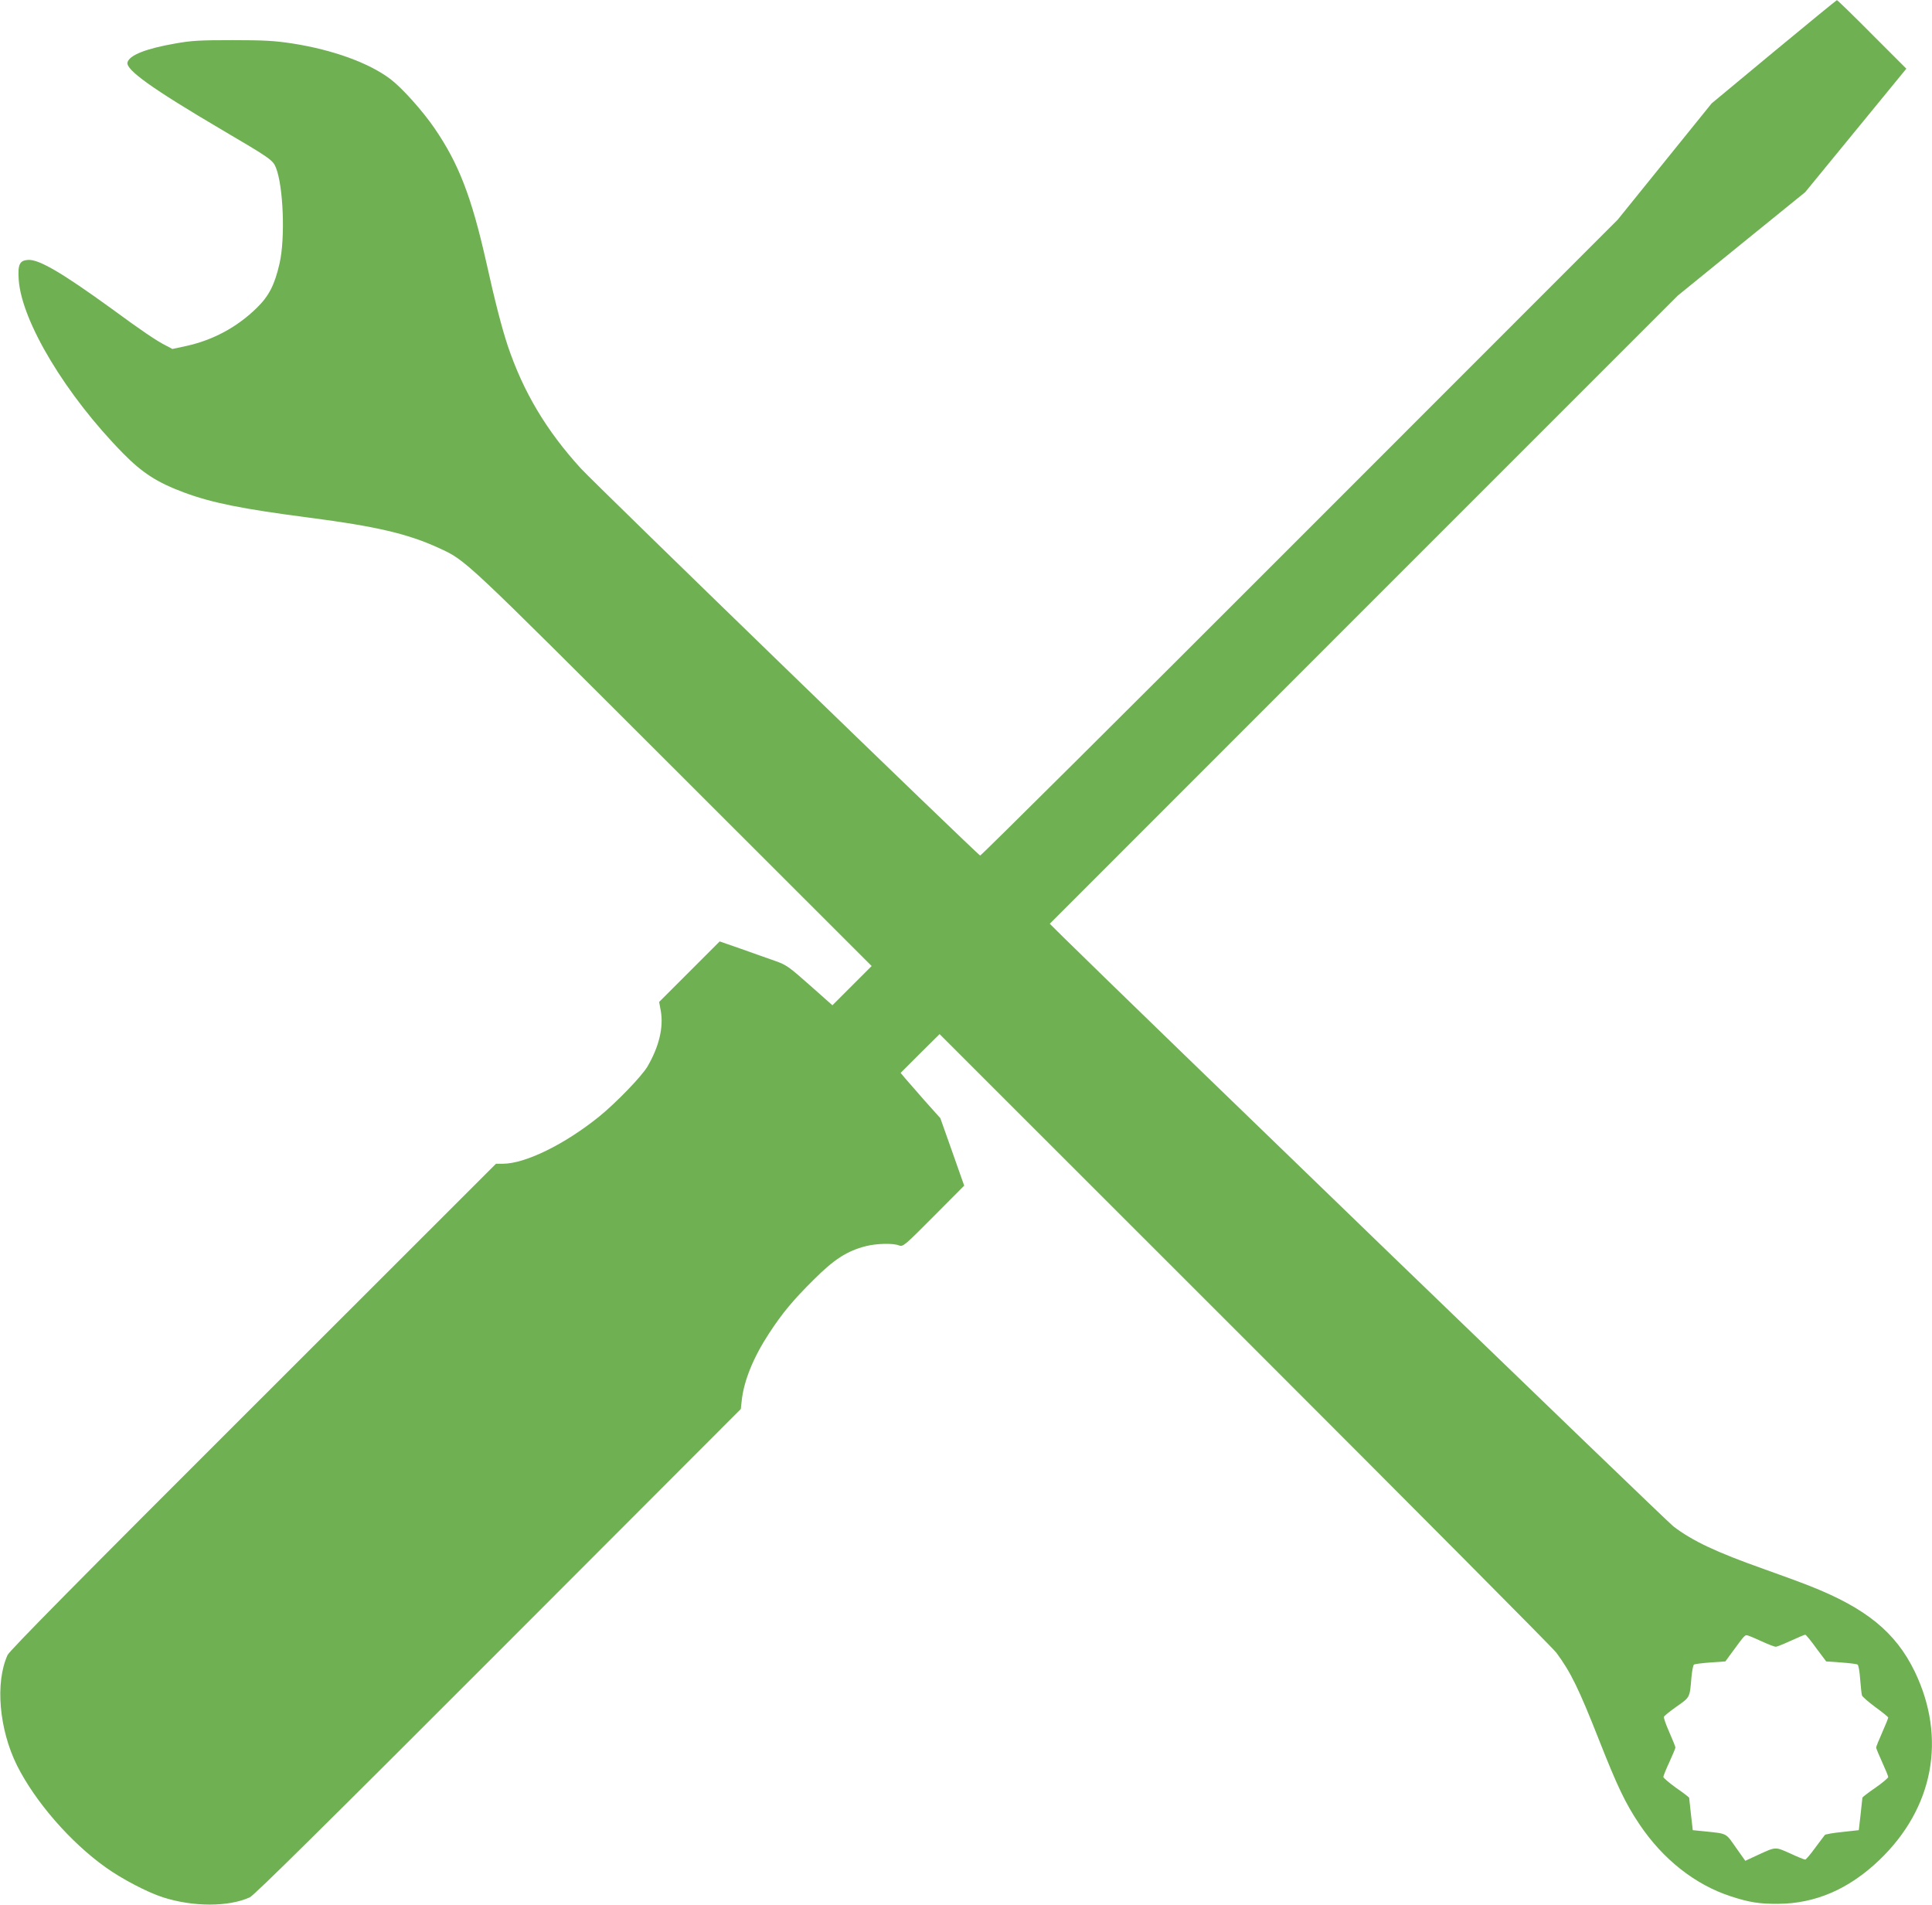
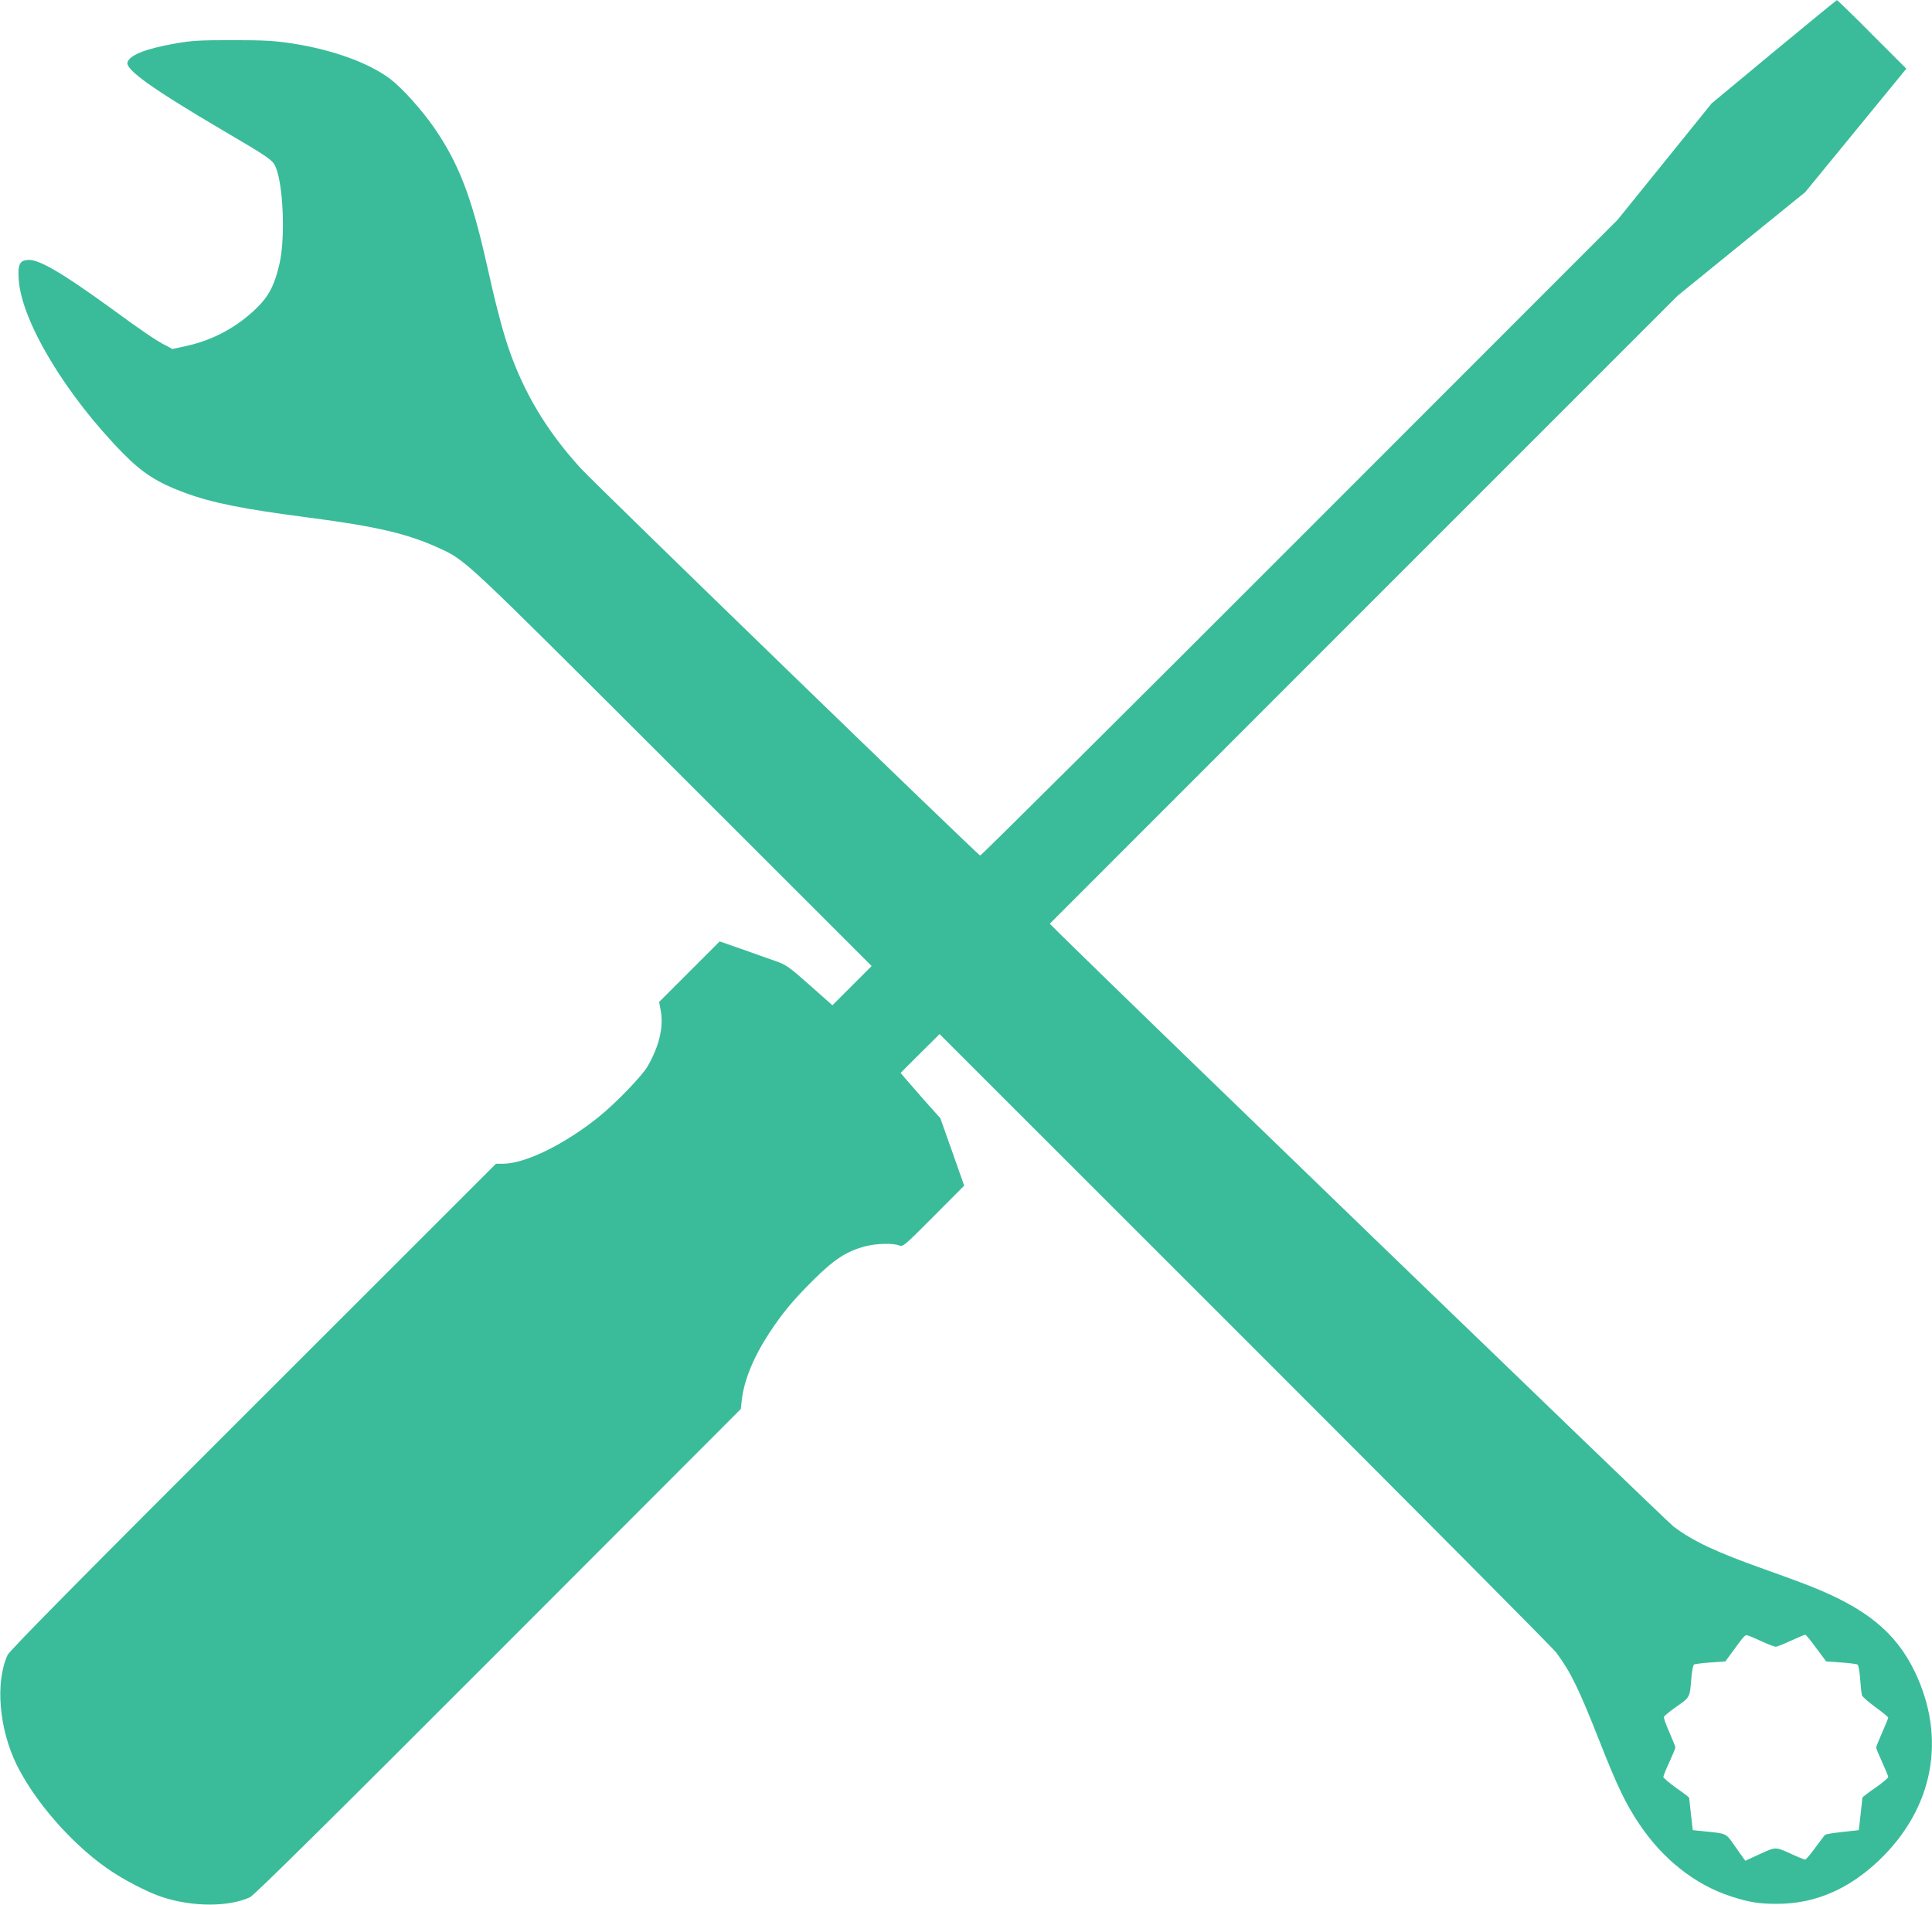
<svg xmlns="http://www.w3.org/2000/svg" version="1.0" width="1280pt" height="1262pt" viewBox="0 0 1280 1262" preserveAspectRatio="xMidYMid meet">
-   <g transform="translate(0,1262) scale(0.1,-0.1)" fill="#6fb052" stroke="none">
+   <g transform="translate(0,1262) scale(0.1,-0.1)" fill="#3abc9a" stroke="none">
    <path d="M11752 12277 l-412 -342 -311 -385 -311 -385 -2107 -2108 c-1158 -1159 -2111 -2106 -2117 -2105 -18 5 -2540 2450 -2647 2566 -227 249 -380 505 -483 811 -39 118 -83 286 -144 561 -97 429 -182 648 -341 880 -80 117 -215 267 -291 325 -142 108 -382 195 -651 237 -118 18 -185 22 -397 22 -221 0 -272 -3 -383 -23 -189 -33 -298 -76 -312 -123 -16 -48 160 -174 625 -448 315 -185 337 -200 357 -248 50 -120 64 -469 25 -638 -32 -140 -70 -215 -150 -293 -130 -128 -290 -214 -467 -253 l-93 -20 -43 23 c-59 29 -161 98 -357 242 -334 242 -486 331 -558 325 -54 -4 -67 -31 -60 -131 19 -277 313 -766 693 -1152 126 -128 225 -192 403 -258 183 -68 379 -108 832 -167 440 -57 652 -107 854 -200 183 -84 152 -56 1554 -1456 l1315 -1314 -130 -130 -130 -130 -150 133 c-140 124 -156 135 -230 161 -44 15 -144 51 -223 79 l-144 50 -200 -200 -201 -201 11 -60 c19 -110 -12 -237 -89 -369 -39 -65 -207 -239 -319 -330 -229 -185 -491 -313 -639 -313 l-45 0 -1609 -1608 c-1152 -1150 -1614 -1618 -1627 -1647 -83 -183 -56 -491 62 -730 120 -240 354 -510 589 -677 104 -75 278 -166 379 -198 200 -64 434 -64 575 0 29 13 501 480 1646 1626 l1607 1609 6 55 c14 132 77 287 181 446 87 133 157 218 294 354 137 137 222 192 347 224 71 18 180 21 220 5 27 -10 34 -4 230 193 l202 203 -79 224 -79 223 -103 115 c-56 64 -115 131 -131 150 l-29 35 129 129 129 128 2023 -2022 c1112 -1112 2041 -2046 2063 -2076 96 -130 148 -236 286 -586 118 -299 172 -413 264 -550 156 -233 370 -402 608 -479 120 -39 188 -50 311 -49 246 1 469 97 670 289 361 345 448 810 235 1251 -126 259 -322 419 -695 566 -63 25 -200 75 -304 112 -316 112 -473 186 -600 283 -47 36 -3620 3487 -4036 3898 l-95 94 2080 2081 2080 2080 422 343 423 343 335 409 335 409 -227 227 c-125 126 -230 228 -233 227 -3 0 -191 -154 -418 -342z m-76 -10533 c41 -19 81 -34 89 -34 7 0 52 18 100 40 48 22 91 40 95 40 5 0 38 -40 73 -89 l66 -88 98 -7 c55 -4 104 -10 110 -14 6 -4 14 -47 17 -97 4 -49 9 -97 12 -107 3 -9 43 -44 89 -78 47 -34 85 -65 85 -69 0 -5 -18 -49 -40 -99 -22 -49 -40 -94 -40 -100 0 -5 18 -49 40 -97 22 -48 40 -92 40 -98 -1 -7 -39 -39 -85 -71 -47 -32 -85 -62 -86 -65 0 -3 -6 -53 -12 -111 l-12 -105 -109 -12 c-60 -6 -112 -15 -116 -20 -4 -4 -32 -43 -64 -85 -31 -43 -61 -78 -66 -78 -6 0 -51 18 -100 41 -101 45 -93 45 -215 -11 l-82 -38 -63 89 c-69 98 -53 90 -215 107 l-70 7 -12 105 c-6 58 -12 107 -12 110 -1 3 -39 33 -86 65 -46 33 -84 66 -85 72 0 7 18 52 40 99 22 48 40 91 40 97 0 5 -18 50 -40 100 -22 50 -39 96 -36 103 2 6 40 37 84 68 89 62 87 58 98 191 4 44 11 83 17 87 6 4 55 10 110 14 l98 7 41 56 c90 123 89 122 110 115 11 -3 53 -21 94 -40z" />
  </g>
</svg>
